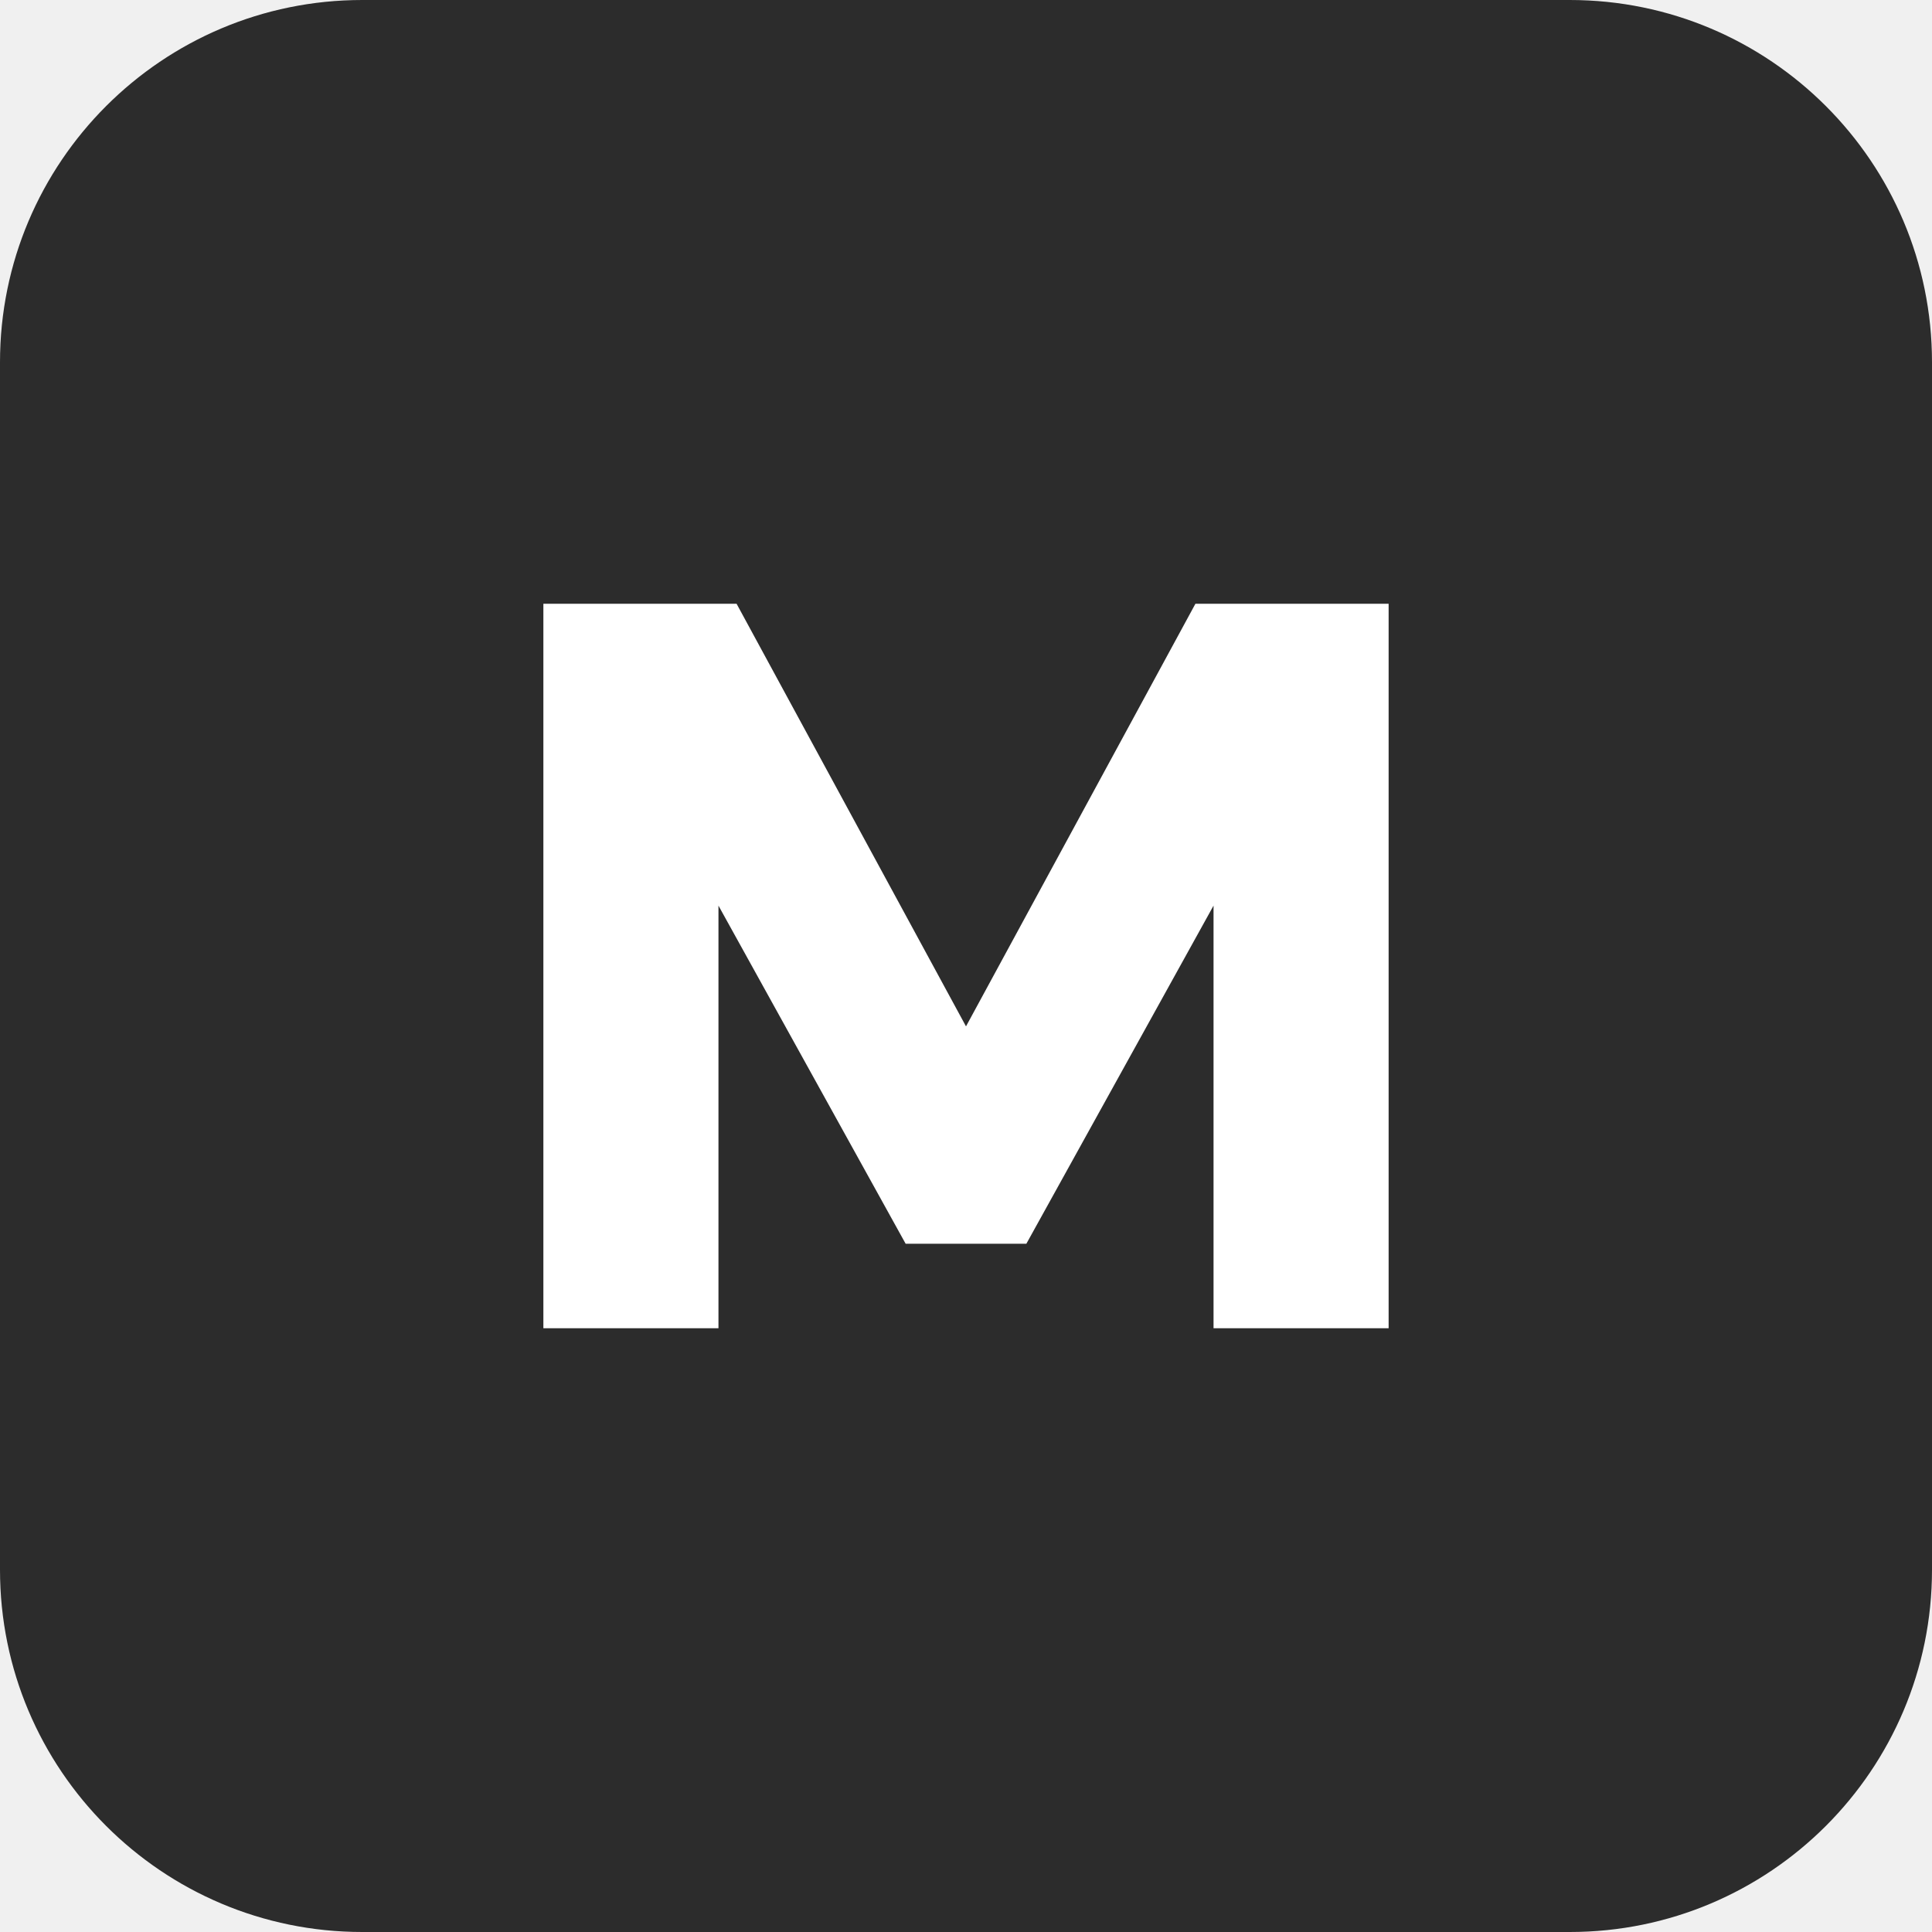
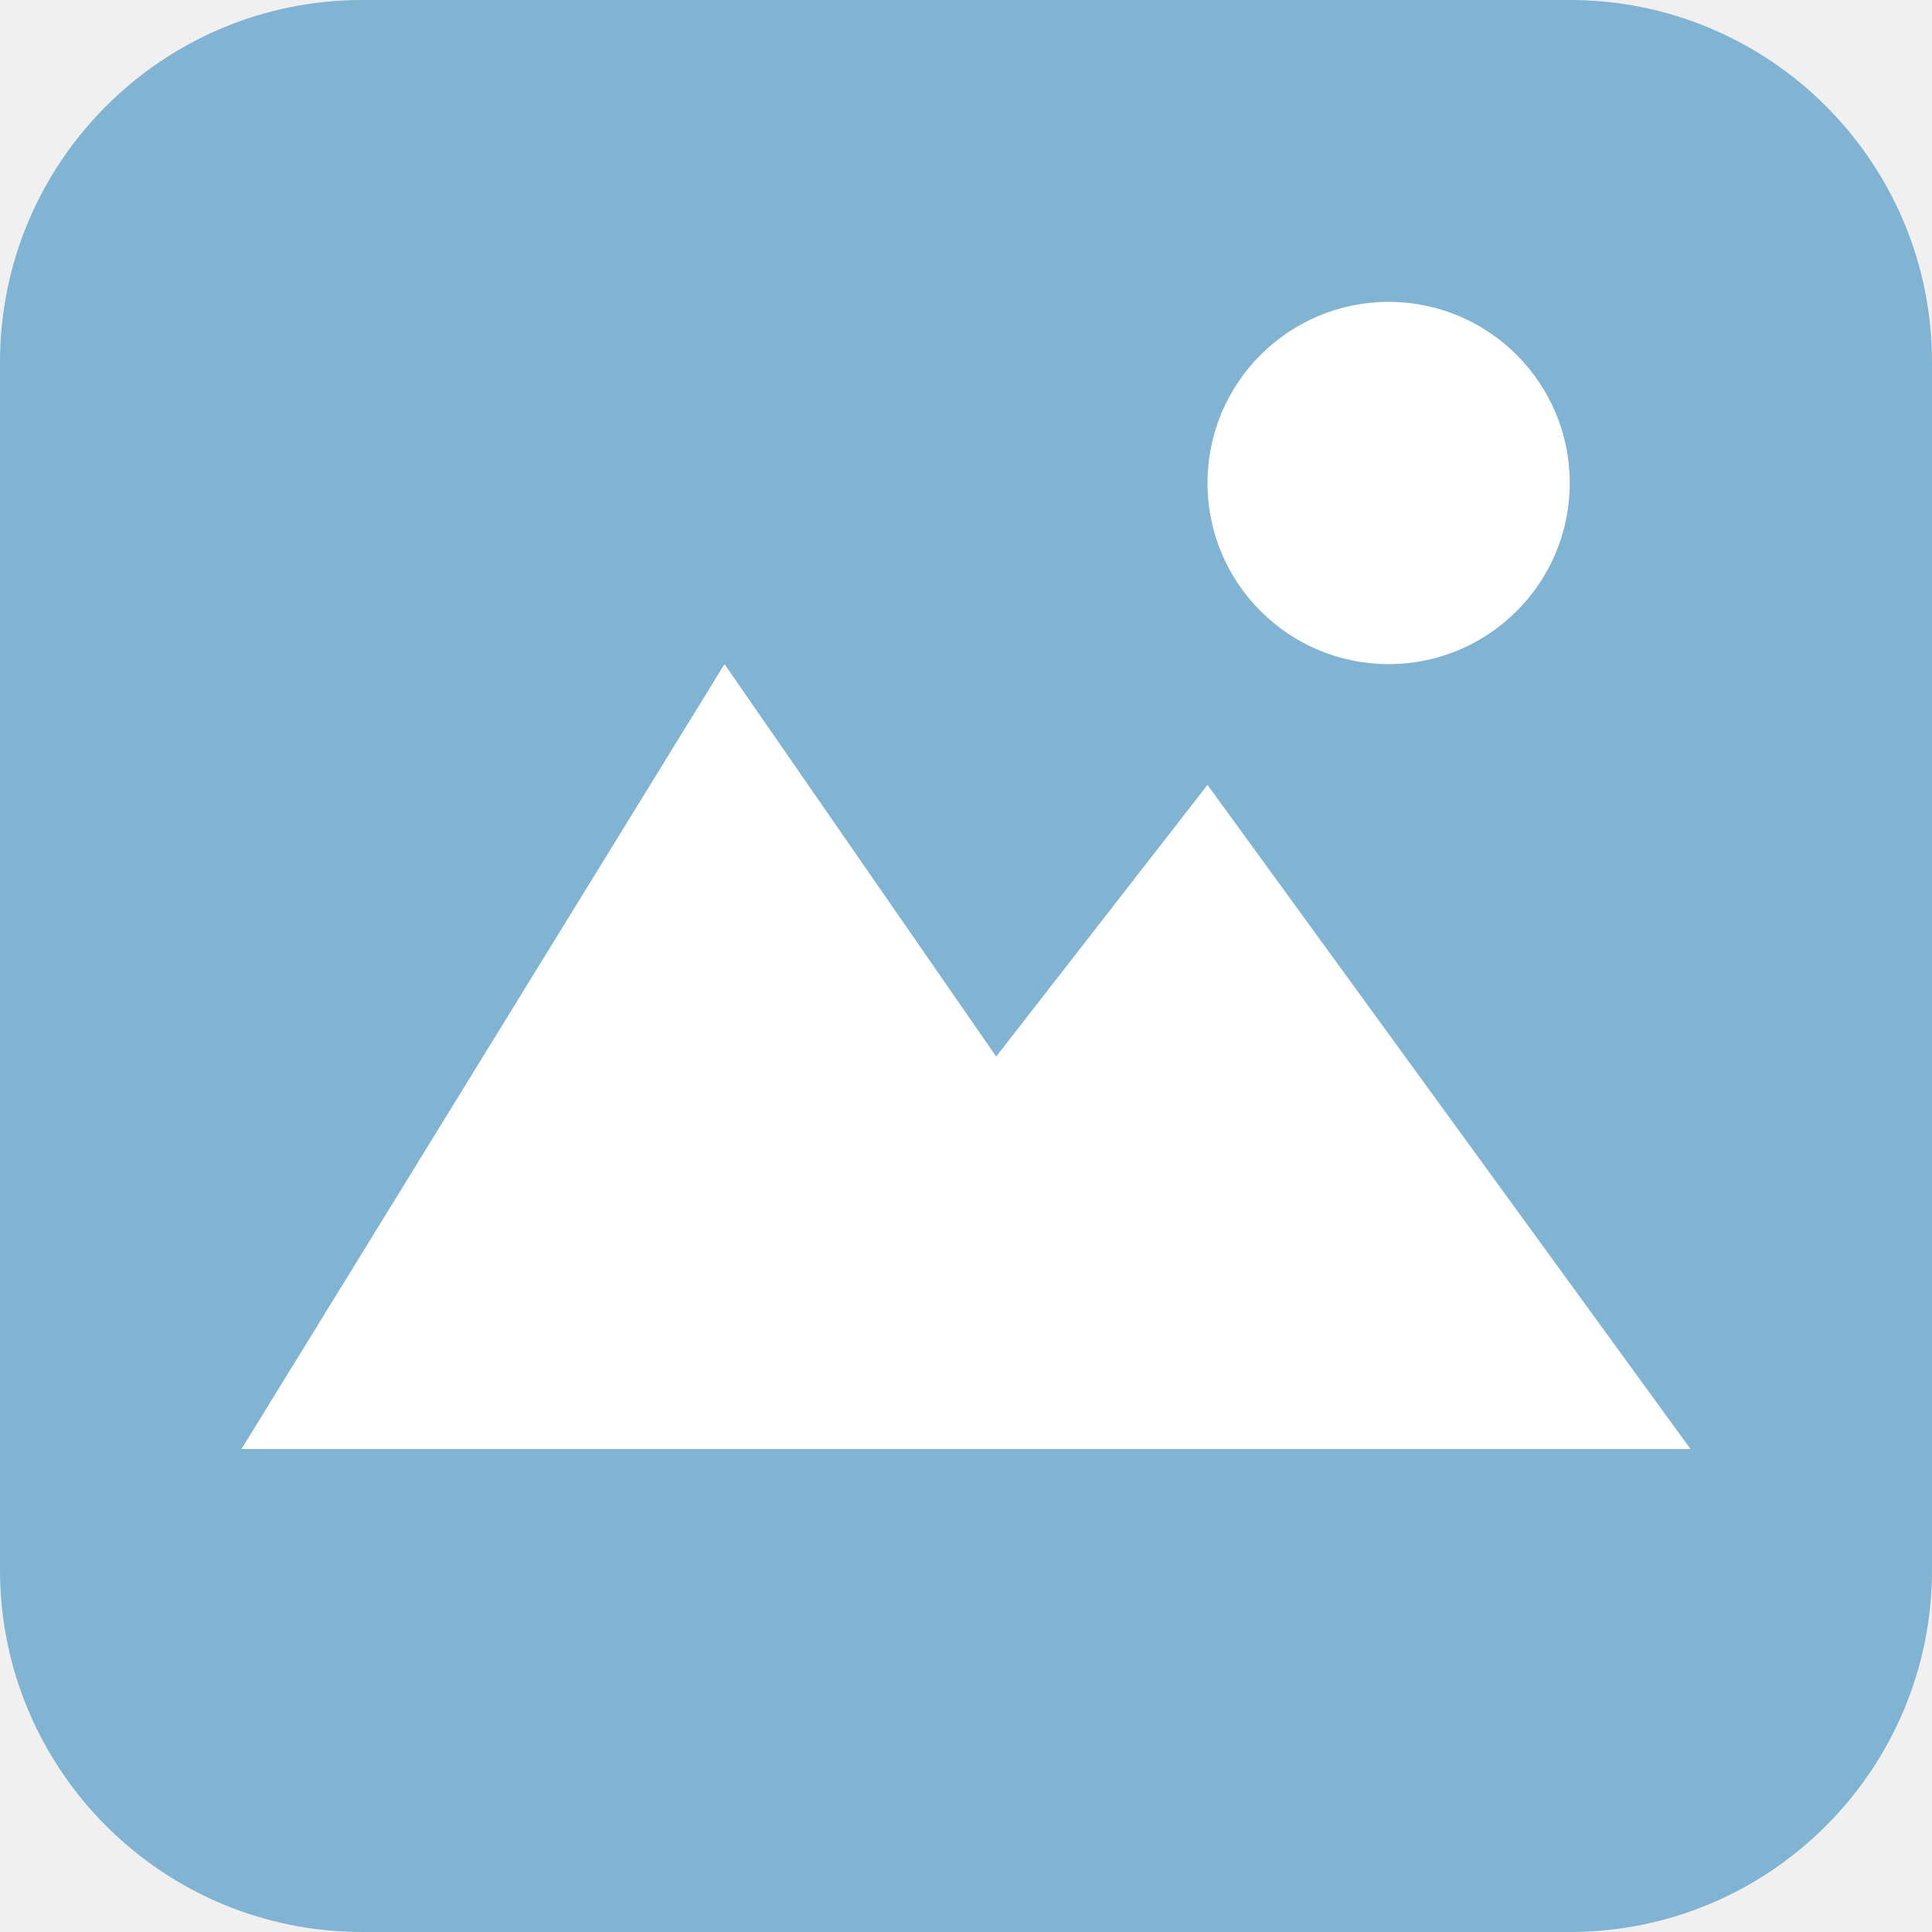
<svg xmlns="http://www.w3.org/2000/svg" viewBox="0 0 32 32">
-   <rect width="32" height="32" rx="6" fill="#2C2C2C" />
-   <path d="M9 22V10h3.2l3.8 7 3.8-7H23v12h-2.9v-7l-3.1 5.6h-2L11.9 15v7z" fill="#fff" />
+   <rect width="32" height="32" rx="6" fill="#81b3d2" />
+   <path d="M4 24 12 11l4.5 6.5L20 13l8 11z" fill="#fff" />
+   <circle cx="23" cy="8" r="3" fill="#fff" />
</svg>
